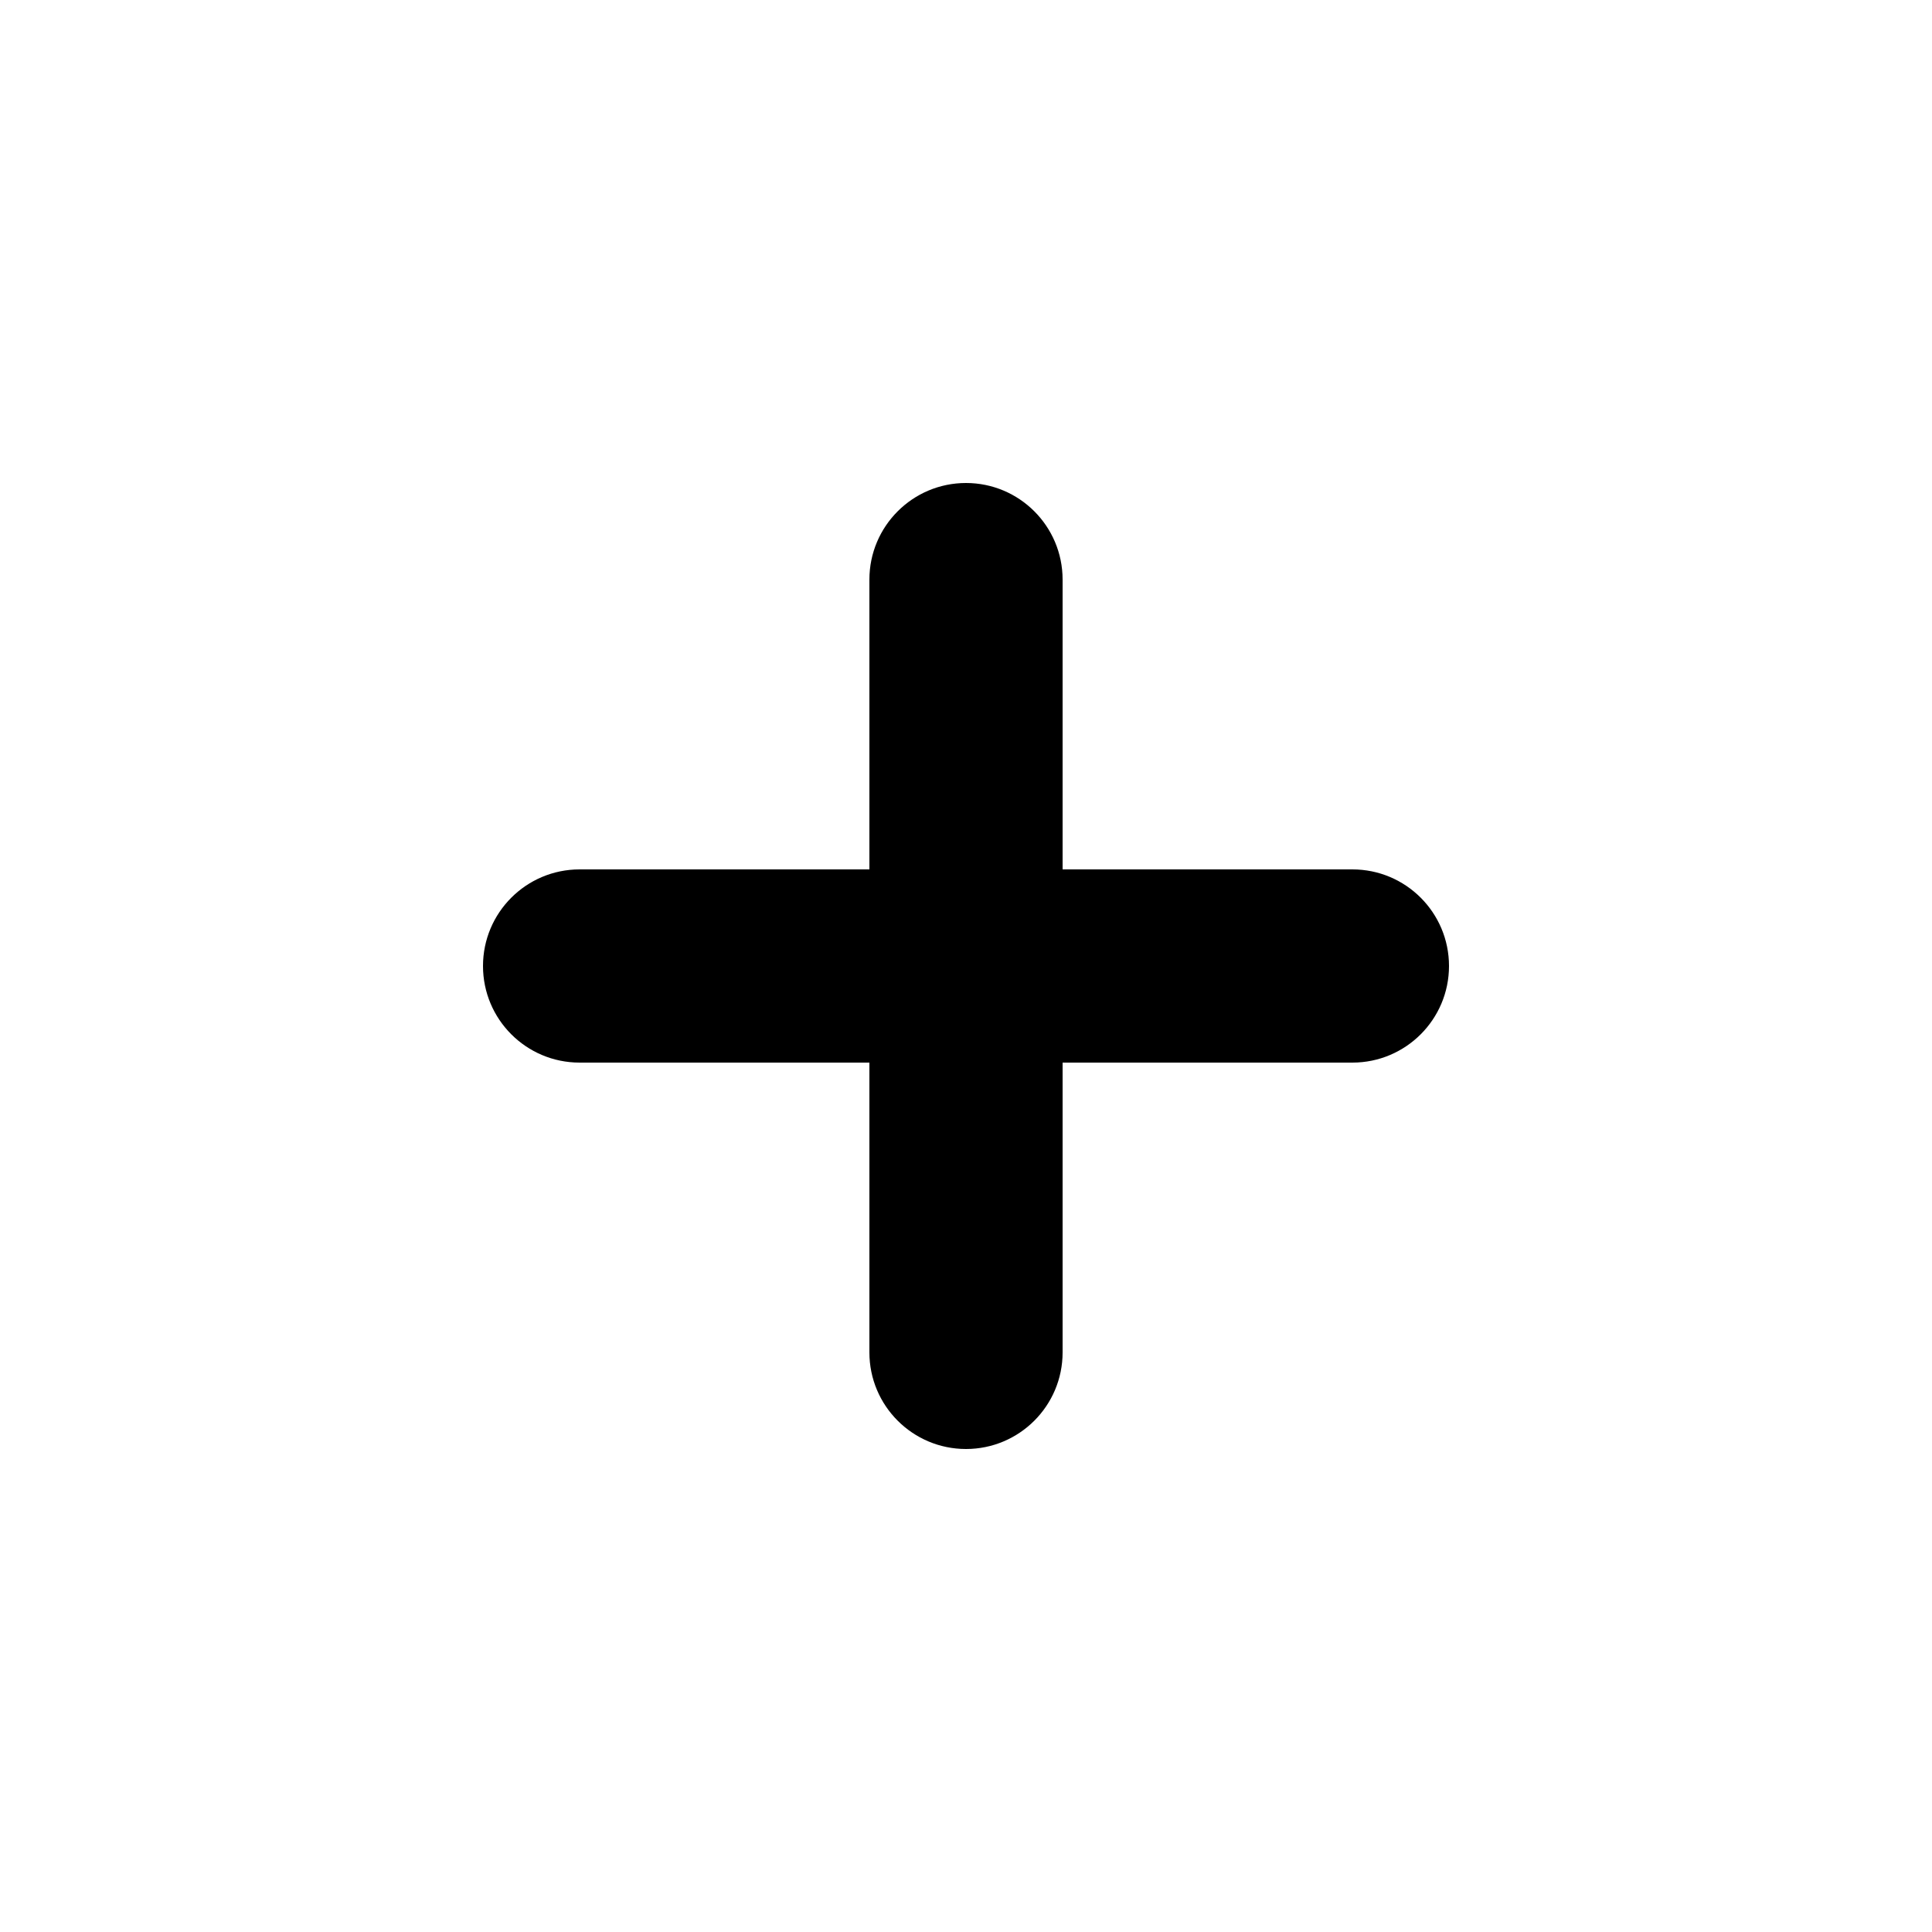
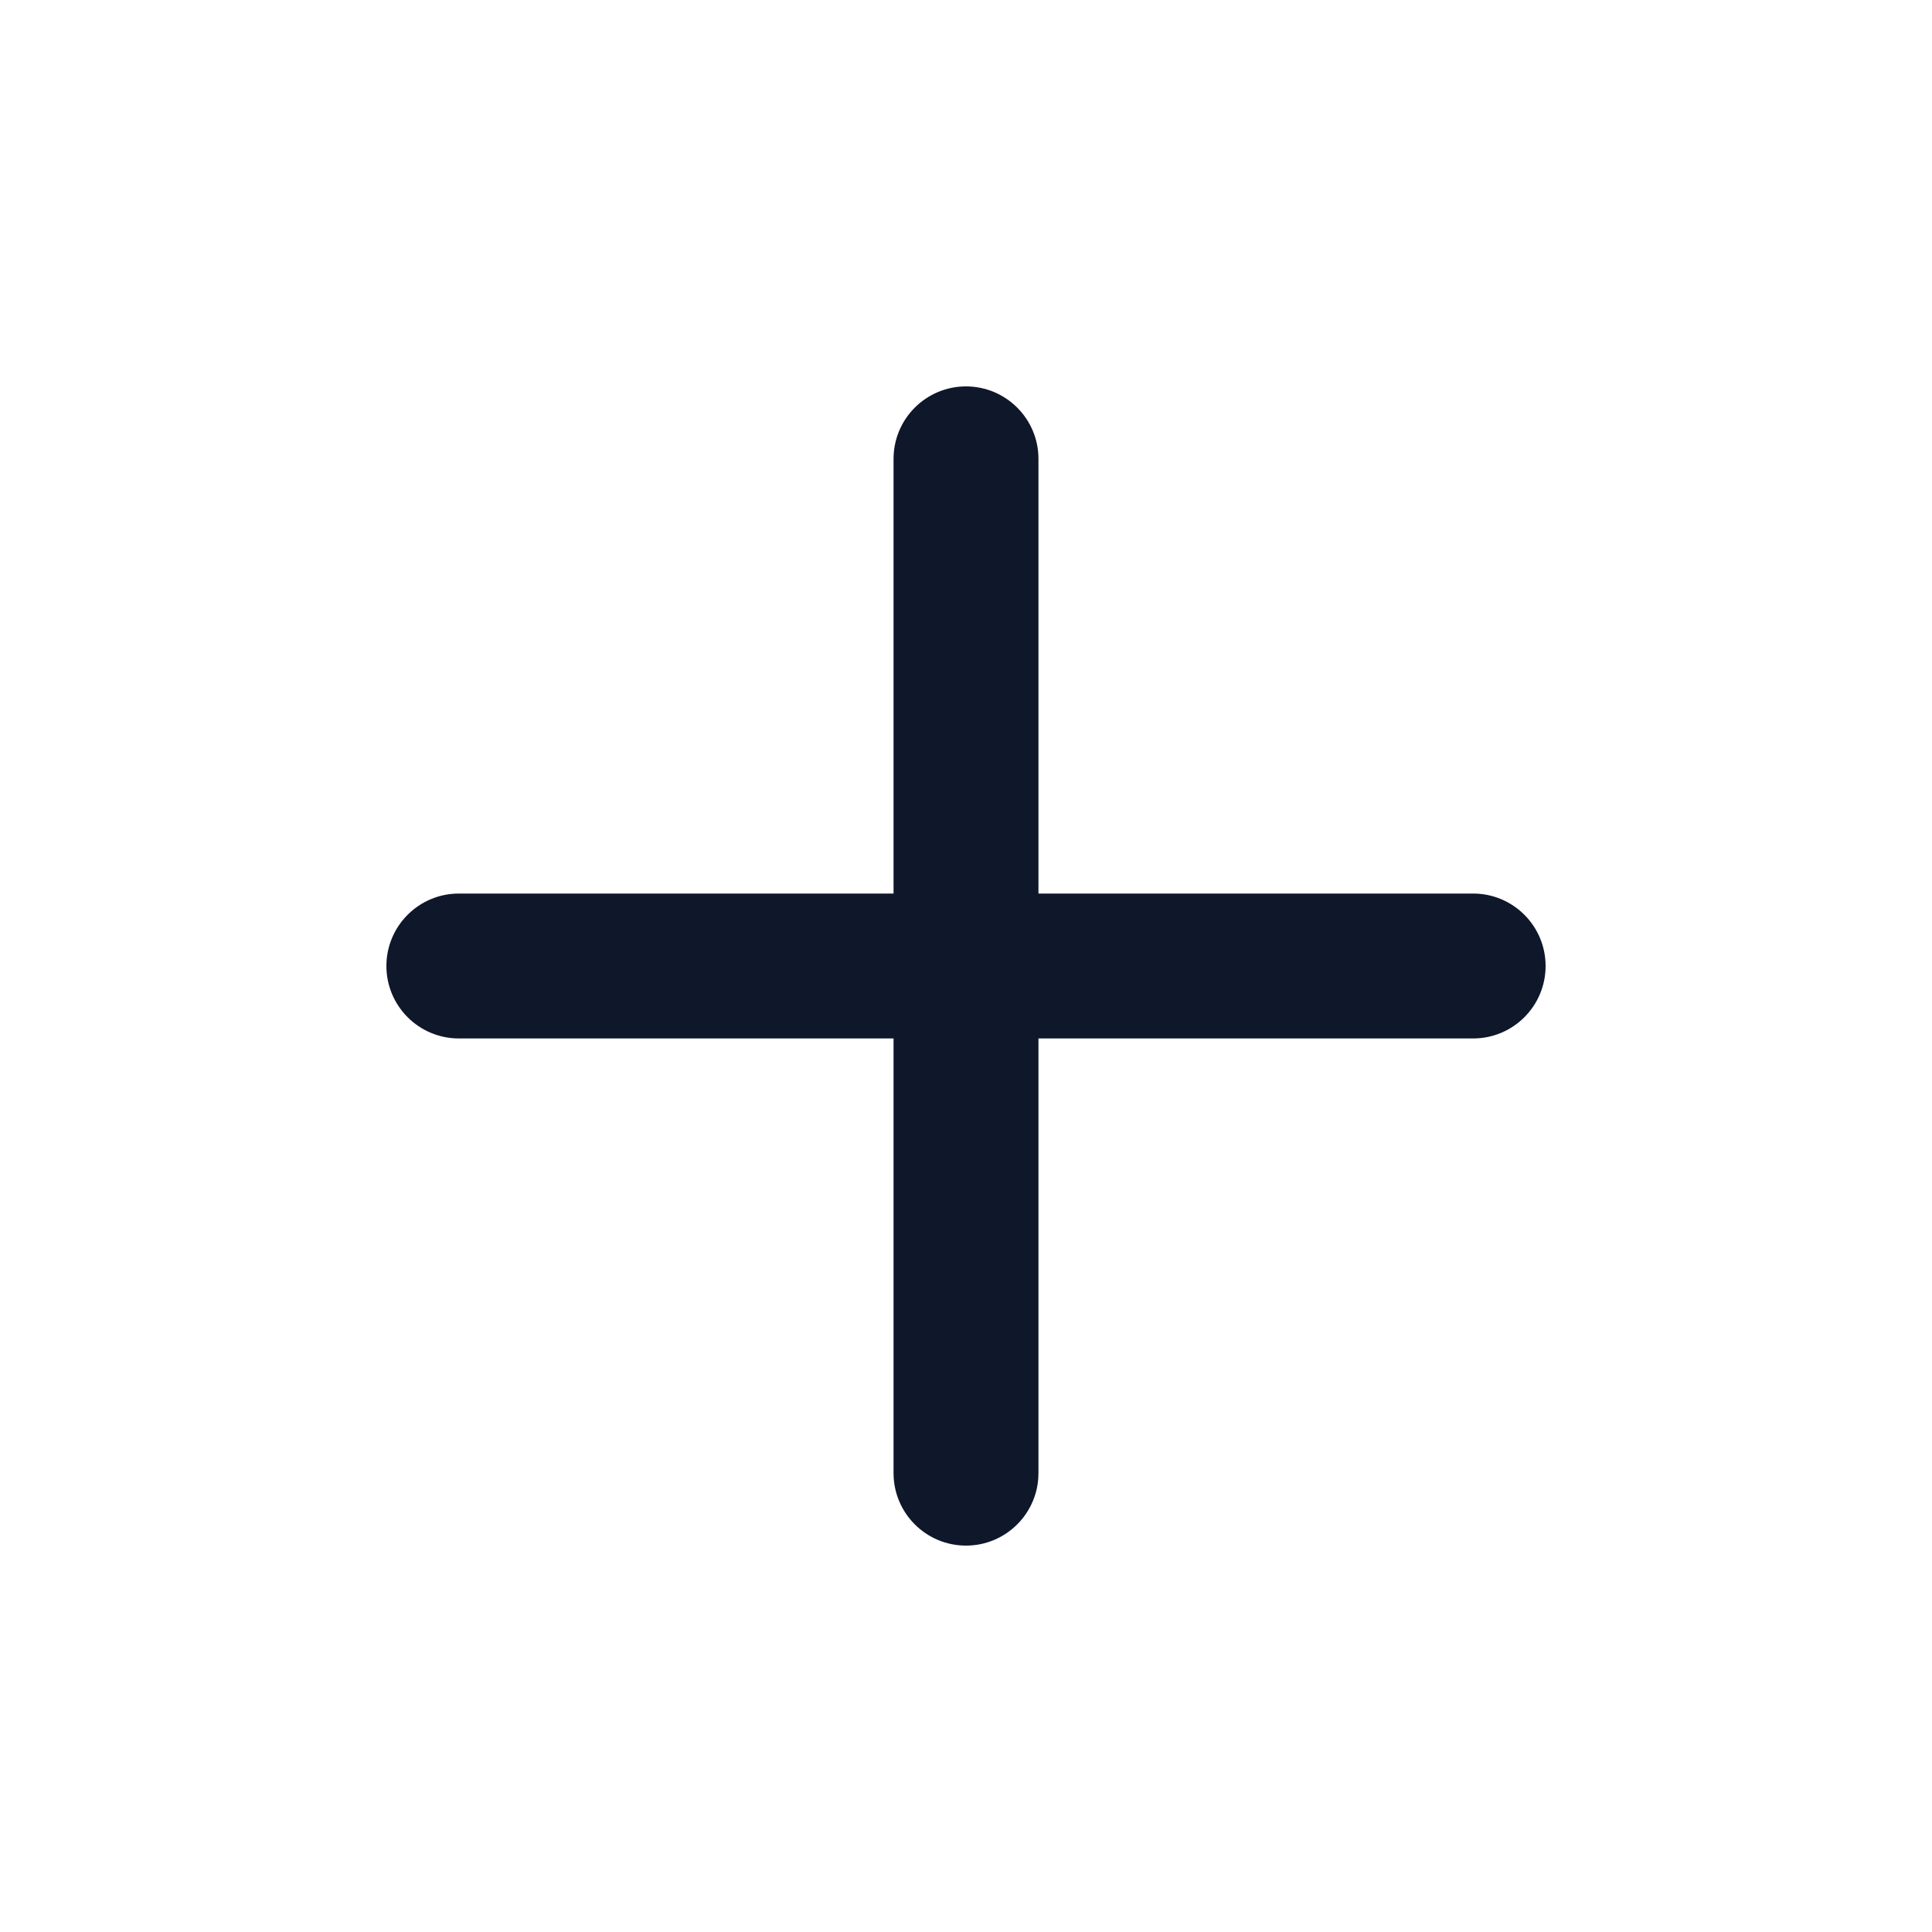
- <svg xmlns="http://www.w3.org/2000/svg" viewBox="0 0 20 20" fill="currentColor">
-   <path fill-rule="evenodd" d="M10 5a1 1 0 011 1v3h3a1 1 0 110 2h-3v3a1 1 0 11-2 0v-3H6a1 1 0 110-2h3V6a1 1 0 011-1z" clip-rule="evenodd" />
+ <svg xmlns="http://www.w3.org/2000/svg" width="20" height="20" viewBox="0 0 20 20" fill="none">
+   <path d="M10.75 4.75C10.75 4.336 10.414 4 10 4C9.586 4 9.25 4.336 9.25 4.75V9.25H4.75C4.336 9.25 4 9.586 4 10C4 10.414 4.336 10.75 4.75 10.75L9.25 10.75V15.25C9.25 15.664 9.586 16 10 16C10.414 16 10.75 15.664 10.75 15.25V10.75L15.25 10.75C15.664 10.75 16 10.414 16 10C16 9.586 15.664 9.25 15.25 9.25H10.75V4.75Z" fill="#0F172A" />
</svg>
